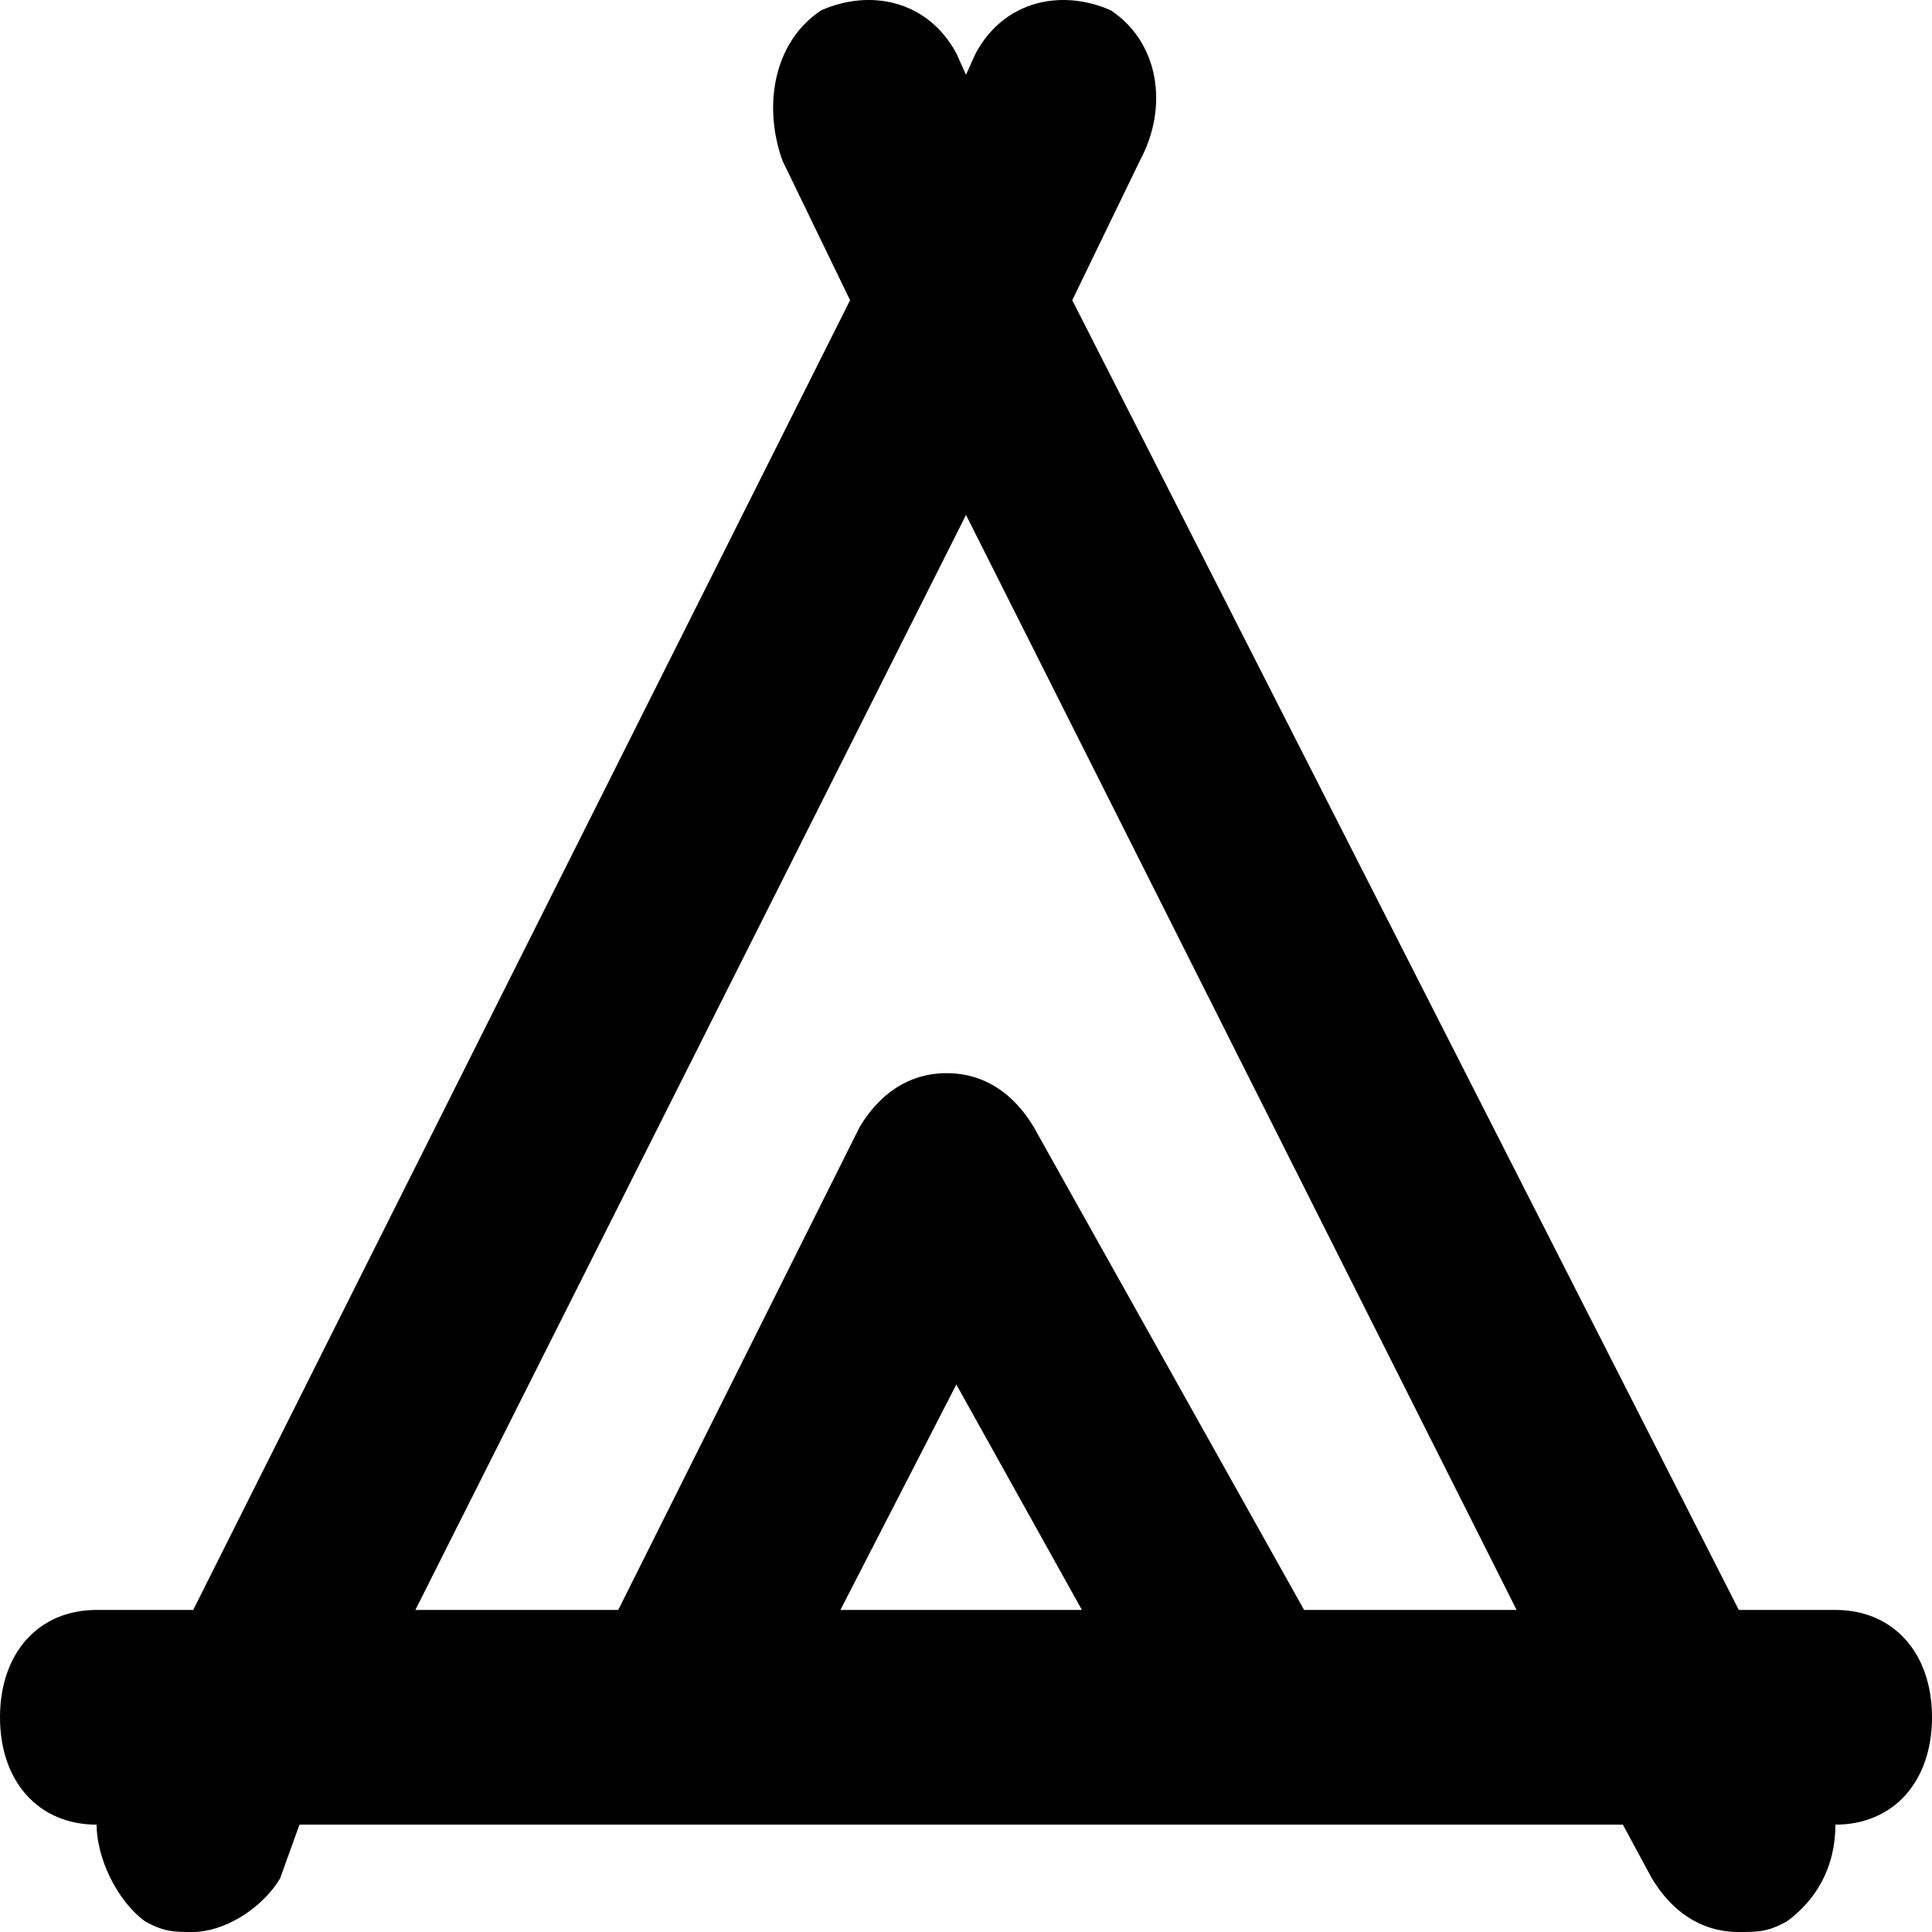
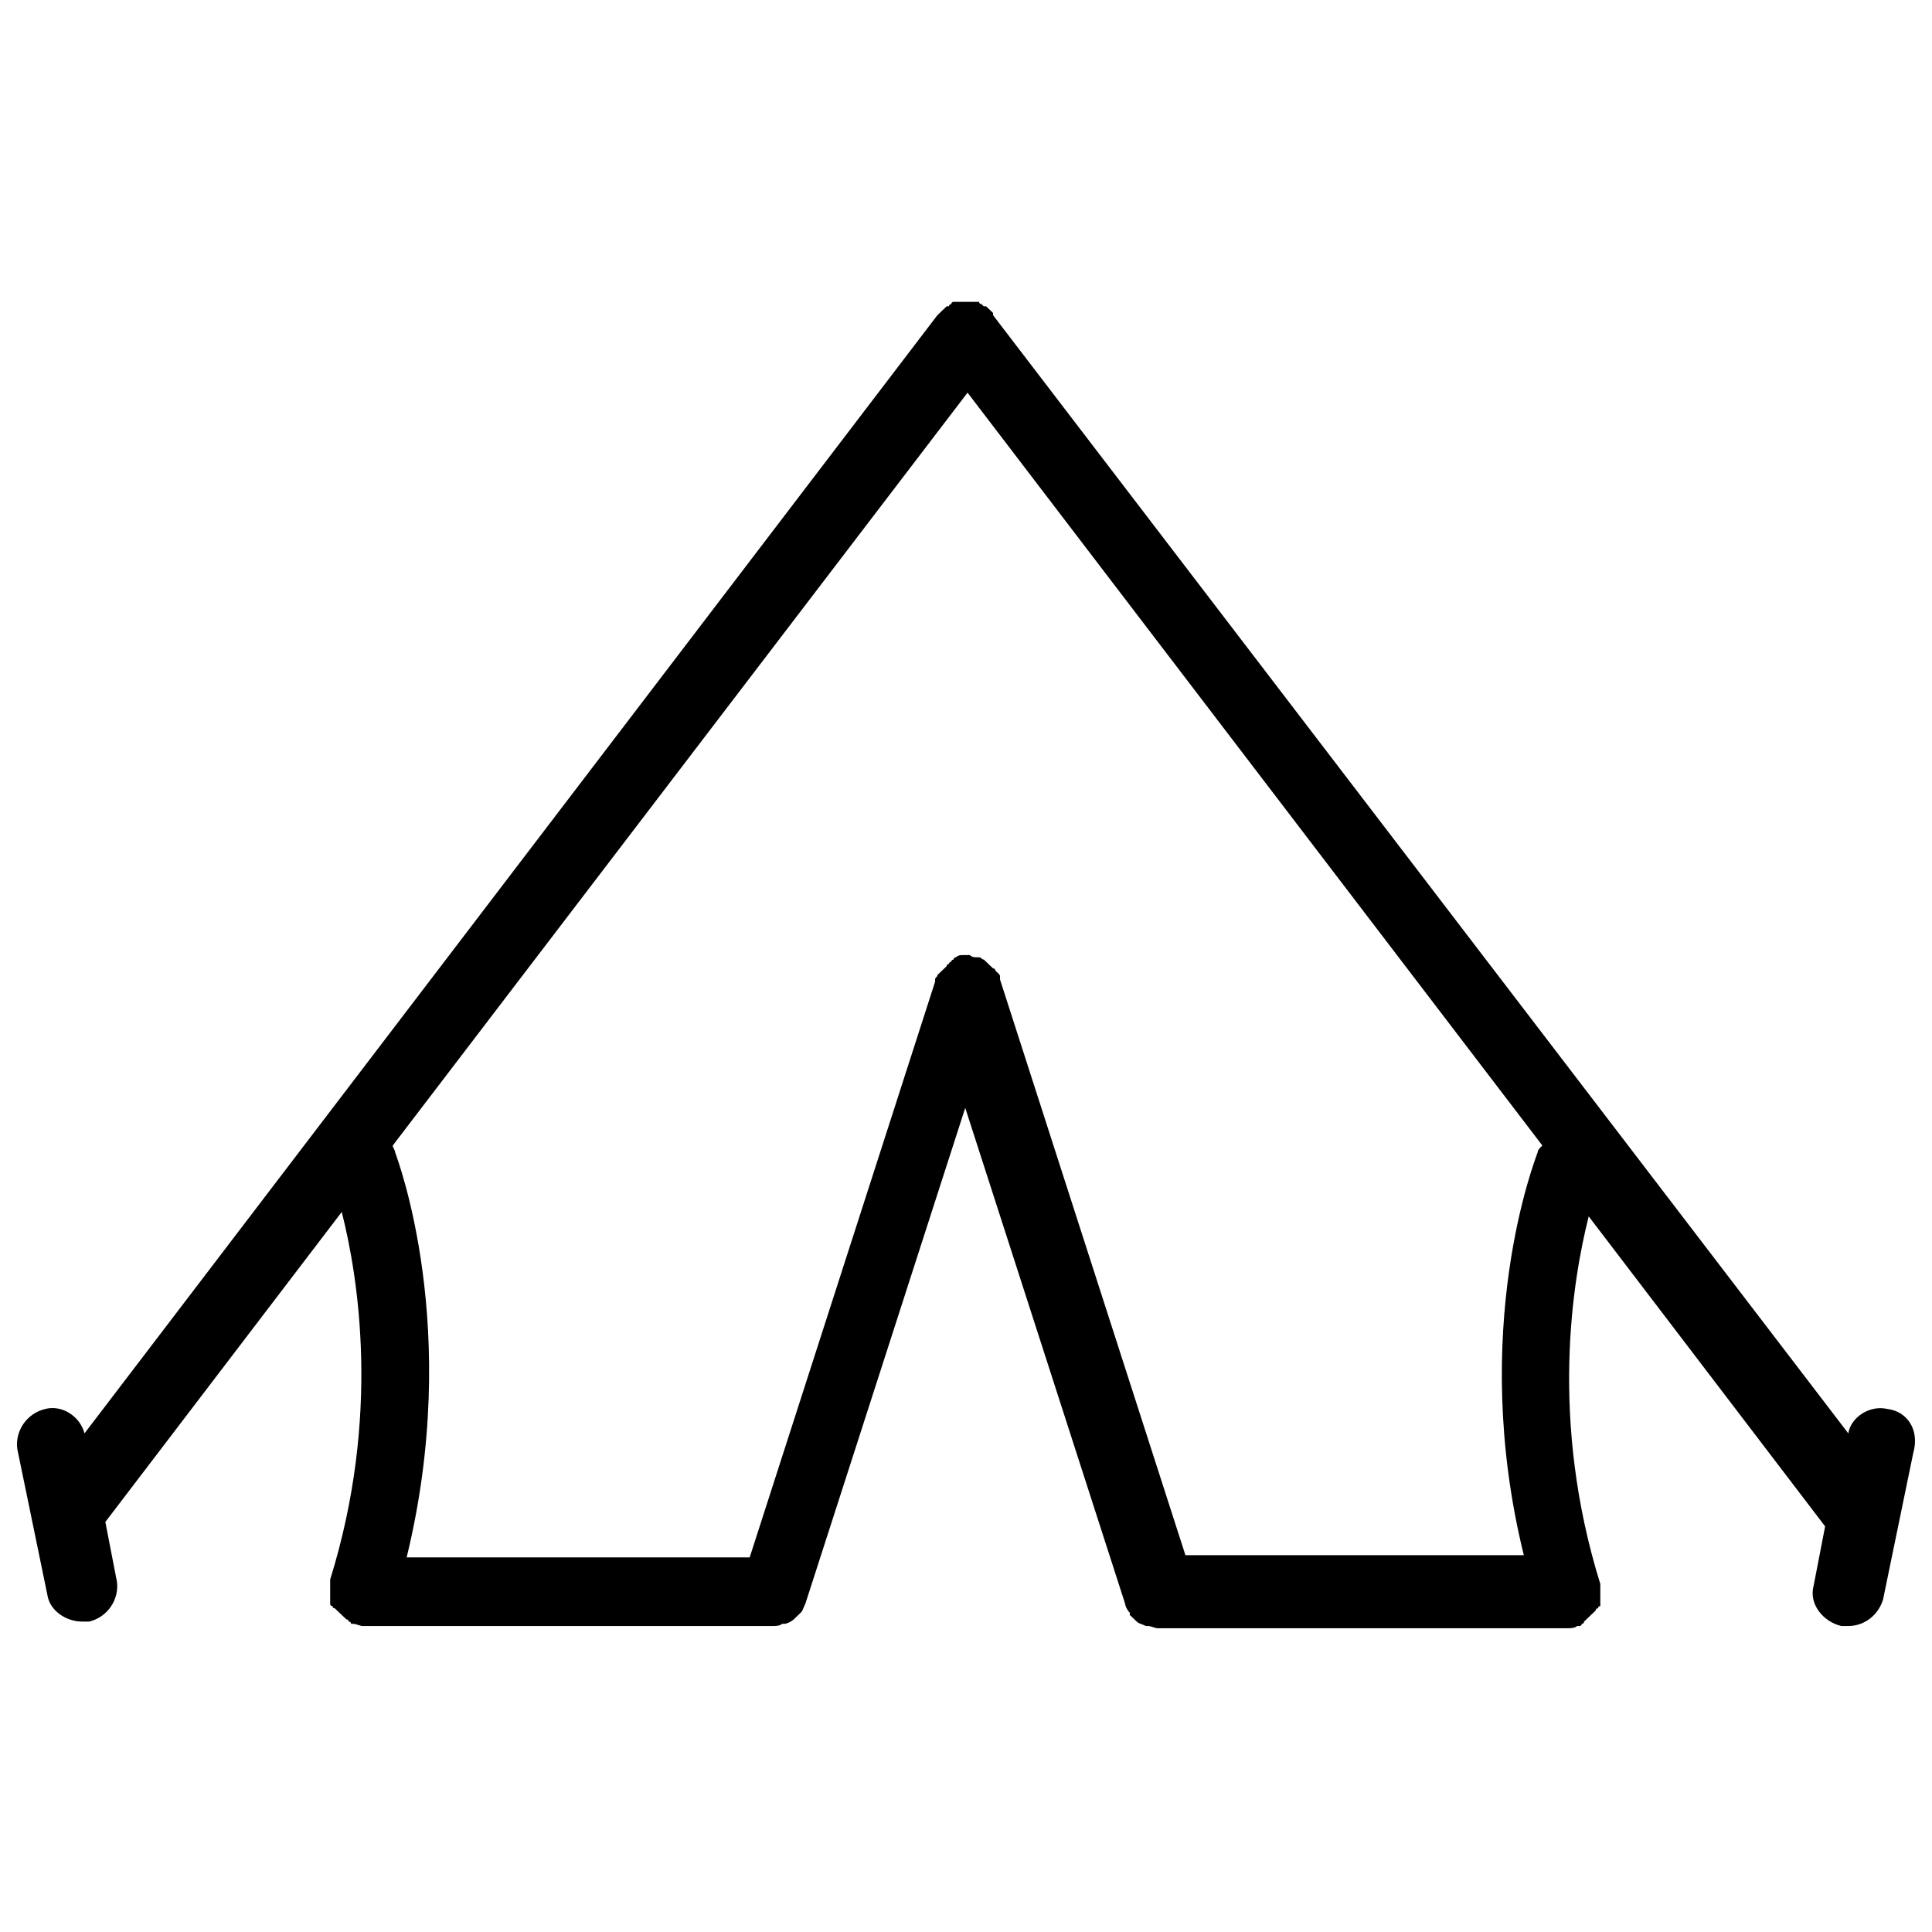
- <svg xmlns="http://www.w3.org/2000/svg" class="ionicon" width="1024" height="1024" viewBox="0 0 1024 1024">
-   <path d="M51.2 967.1C51.2 984.17 61.44 1006.93 76.8 1018.31C87.04 1024 92.16 1024 102.4 1024C117.76 1024 138.24 1012.62 148.48 995.55L158.72 967.1H860.16L875.52 995.55C885.76 1012.62 901.12 1024 921.6 1024C931.84 1024 936.96 1024 947.2 1018.31C962.56 1006.93 972.8 989.86 972.8 967.1C1003.52 967.1 1024 944.34 1024 910.201C1024 876.061 1003.52 853.301 972.8 853.301H921.6L568.32 159.124L604.16 85.155C619.52 56.705 614.4 22.565 588.8 5.495C563.2 -5.885 532.48 -0.195 517.12 28.255L512 39.635L506.88 28.255C491.52 -0.195 460.8 -5.885 435.2 5.495C409.6 22.565 404.48 56.705 414.72 85.155L450.56 159.124L102.4 853.301H51.2C20.48 853.301 0 876.061 0 910.201C0 944.34 20.48 967.1 51.2 967.1ZM445.44 853.301L506.88 733.811L573.44 853.301H445.44ZM512 272.924L803.84 853.301H691.2L547.84 597.252C537.6 580.182 522.24 568.802 501.76 568.802C481.28 568.802 465.92 580.182 455.68 597.252L327.68 853.301H220.16L512 272.924Z" />
+ <svg xmlns="http://www.w3.org/2000/svg" width="1024" height="1024" viewBox="0 0 1024 1024" class="ionicon">
+   <path d="M1000.52 746.811C990.694 744.464 980.866 751.506 979.638 759.721L526.337 167.042C526.337 167.042 526.337 167.042 526.337 165.868L525.108 164.694L523.88 163.521C523.88 163.521 523.88 163.521 522.651 162.347C522.651 162.347 522.651 162.347 521.423 162.347L520.194 161.174C520.194 161.174 518.966 161.174 518.966 160H517.737H516.509C515.28 160 515.28 160 514.052 160H512.824C511.595 160 511.595 160 510.367 160H509.138C507.91 160 507.91 160 506.681 160H505.453C505.453 160 504.224 160 504.224 161.174C504.224 161.174 502.996 161.174 502.996 162.347C502.996 162.347 502.996 162.347 501.767 162.347C501.767 162.347 501.767 162.347 500.539 163.521L499.311 164.694L498.082 165.868C498.082 165.868 498.082 165.868 496.854 167.042L44.781 759.721C42.324 750.332 32.496 744.464 23.897 746.811C14.07 749.159 7.927 758.548 9.156 767.937L25.126 845.396C26.354 853.611 34.953 859.479 43.553 859.479C44.781 859.479 46.01 859.479 47.238 859.479C57.066 857.132 63.208 847.743 61.98 838.354L55.837 806.666L181.14 642.359C189.739 676.394 202.024 750.332 174.998 837.18C174.998 837.18 174.998 837.18 174.998 838.354C174.998 839.528 174.998 839.528 174.998 840.701C174.998 841.875 174.998 841.875 174.998 843.048C174.998 843.048 174.998 843.048 174.998 844.222V845.396C174.998 846.569 174.998 846.569 174.998 847.743V848.917V850.09C174.998 850.09 174.998 851.264 176.226 851.264C176.226 851.264 176.226 852.437 177.455 852.437L178.683 853.611L179.911 854.785L181.14 855.958L182.368 857.132L183.597 858.306C183.597 858.306 184.825 858.305 184.825 859.479C184.825 859.479 186.054 859.479 186.054 860.653C186.054 860.653 186.054 860.653 187.282 860.653C188.511 860.653 190.968 861.826 192.196 861.826H409.633C410.861 861.826 413.318 861.826 414.547 860.653H415.775C417.004 860.653 419.461 859.479 420.689 858.306C421.918 857.132 423.146 855.958 424.375 854.785C425.603 853.611 425.603 852.437 426.831 850.09L511.595 587.199L596.359 850.09C596.359 851.264 597.587 853.611 598.816 854.785C598.816 854.785 598.816 854.785 598.816 855.958C600.044 857.132 601.272 858.305 602.501 859.479C603.729 860.653 604.958 860.653 607.415 861.826H608.643C609.872 861.826 612.329 863 613.557 863H830.994C832.223 863 834.68 863 835.908 861.826C835.908 861.826 835.908 861.826 837.136 861.826C837.136 861.826 838.365 861.826 838.365 860.653C838.365 860.653 839.593 860.653 839.593 859.479L840.822 858.306L842.05 857.132L843.279 855.958L844.507 854.785L845.736 853.611C845.736 853.611 845.736 852.437 846.964 852.437C846.964 852.437 846.964 851.264 848.193 851.264V850.09V848.917C848.193 847.743 848.193 847.743 848.193 846.569C848.193 846.569 848.193 846.569 848.193 845.396C848.193 845.396 848.193 845.396 848.193 844.222C848.193 843.048 848.193 843.048 848.193 841.875V840.701C848.193 840.701 848.193 840.701 848.193 839.528C821.166 752.679 833.451 678.741 842.05 644.706L967.353 809.013L961.211 840.701C958.754 850.09 966.124 859.479 975.952 861.826C977.181 861.826 978.409 861.826 979.638 861.826C988.237 861.826 995.607 855.958 998.064 847.743L1014.03 770.284C1017.72 757.374 1010.35 747.985 1000.52 746.811ZM815.024 610.671C813.796 614.192 778.17 704.561 807.653 824.27H628.299L530.022 519.129V517.955C530.022 516.781 530.022 516.781 528.793 515.608L527.565 514.434C527.565 514.434 527.565 513.26 526.337 513.26L525.108 512.087L523.88 510.913L522.651 509.74L521.423 508.566C520.194 508.566 520.194 507.392 518.966 507.392H517.737C516.509 507.392 515.28 507.392 514.052 506.219H512.824C511.595 506.219 511.595 506.219 510.367 506.219C509.138 506.219 507.91 506.219 506.681 507.392C506.681 507.392 505.453 507.392 505.453 508.566C505.453 508.566 504.224 508.566 504.224 509.74C502.996 509.74 502.996 510.913 502.996 510.913C502.996 510.913 501.767 510.913 501.767 512.087L500.539 513.26L499.311 514.434L498.082 515.608L496.854 516.781C496.854 517.955 495.625 517.955 495.625 519.129C495.625 519.129 495.625 519.129 495.625 520.302L397.348 825.444H215.537C245.02 704.561 210.623 614.192 209.394 610.671C209.394 609.498 208.166 608.324 208.166 607.15L512.824 208.119L817.481 607.15C816.253 608.324 815.024 609.498 815.024 610.671Z" />
</svg>
